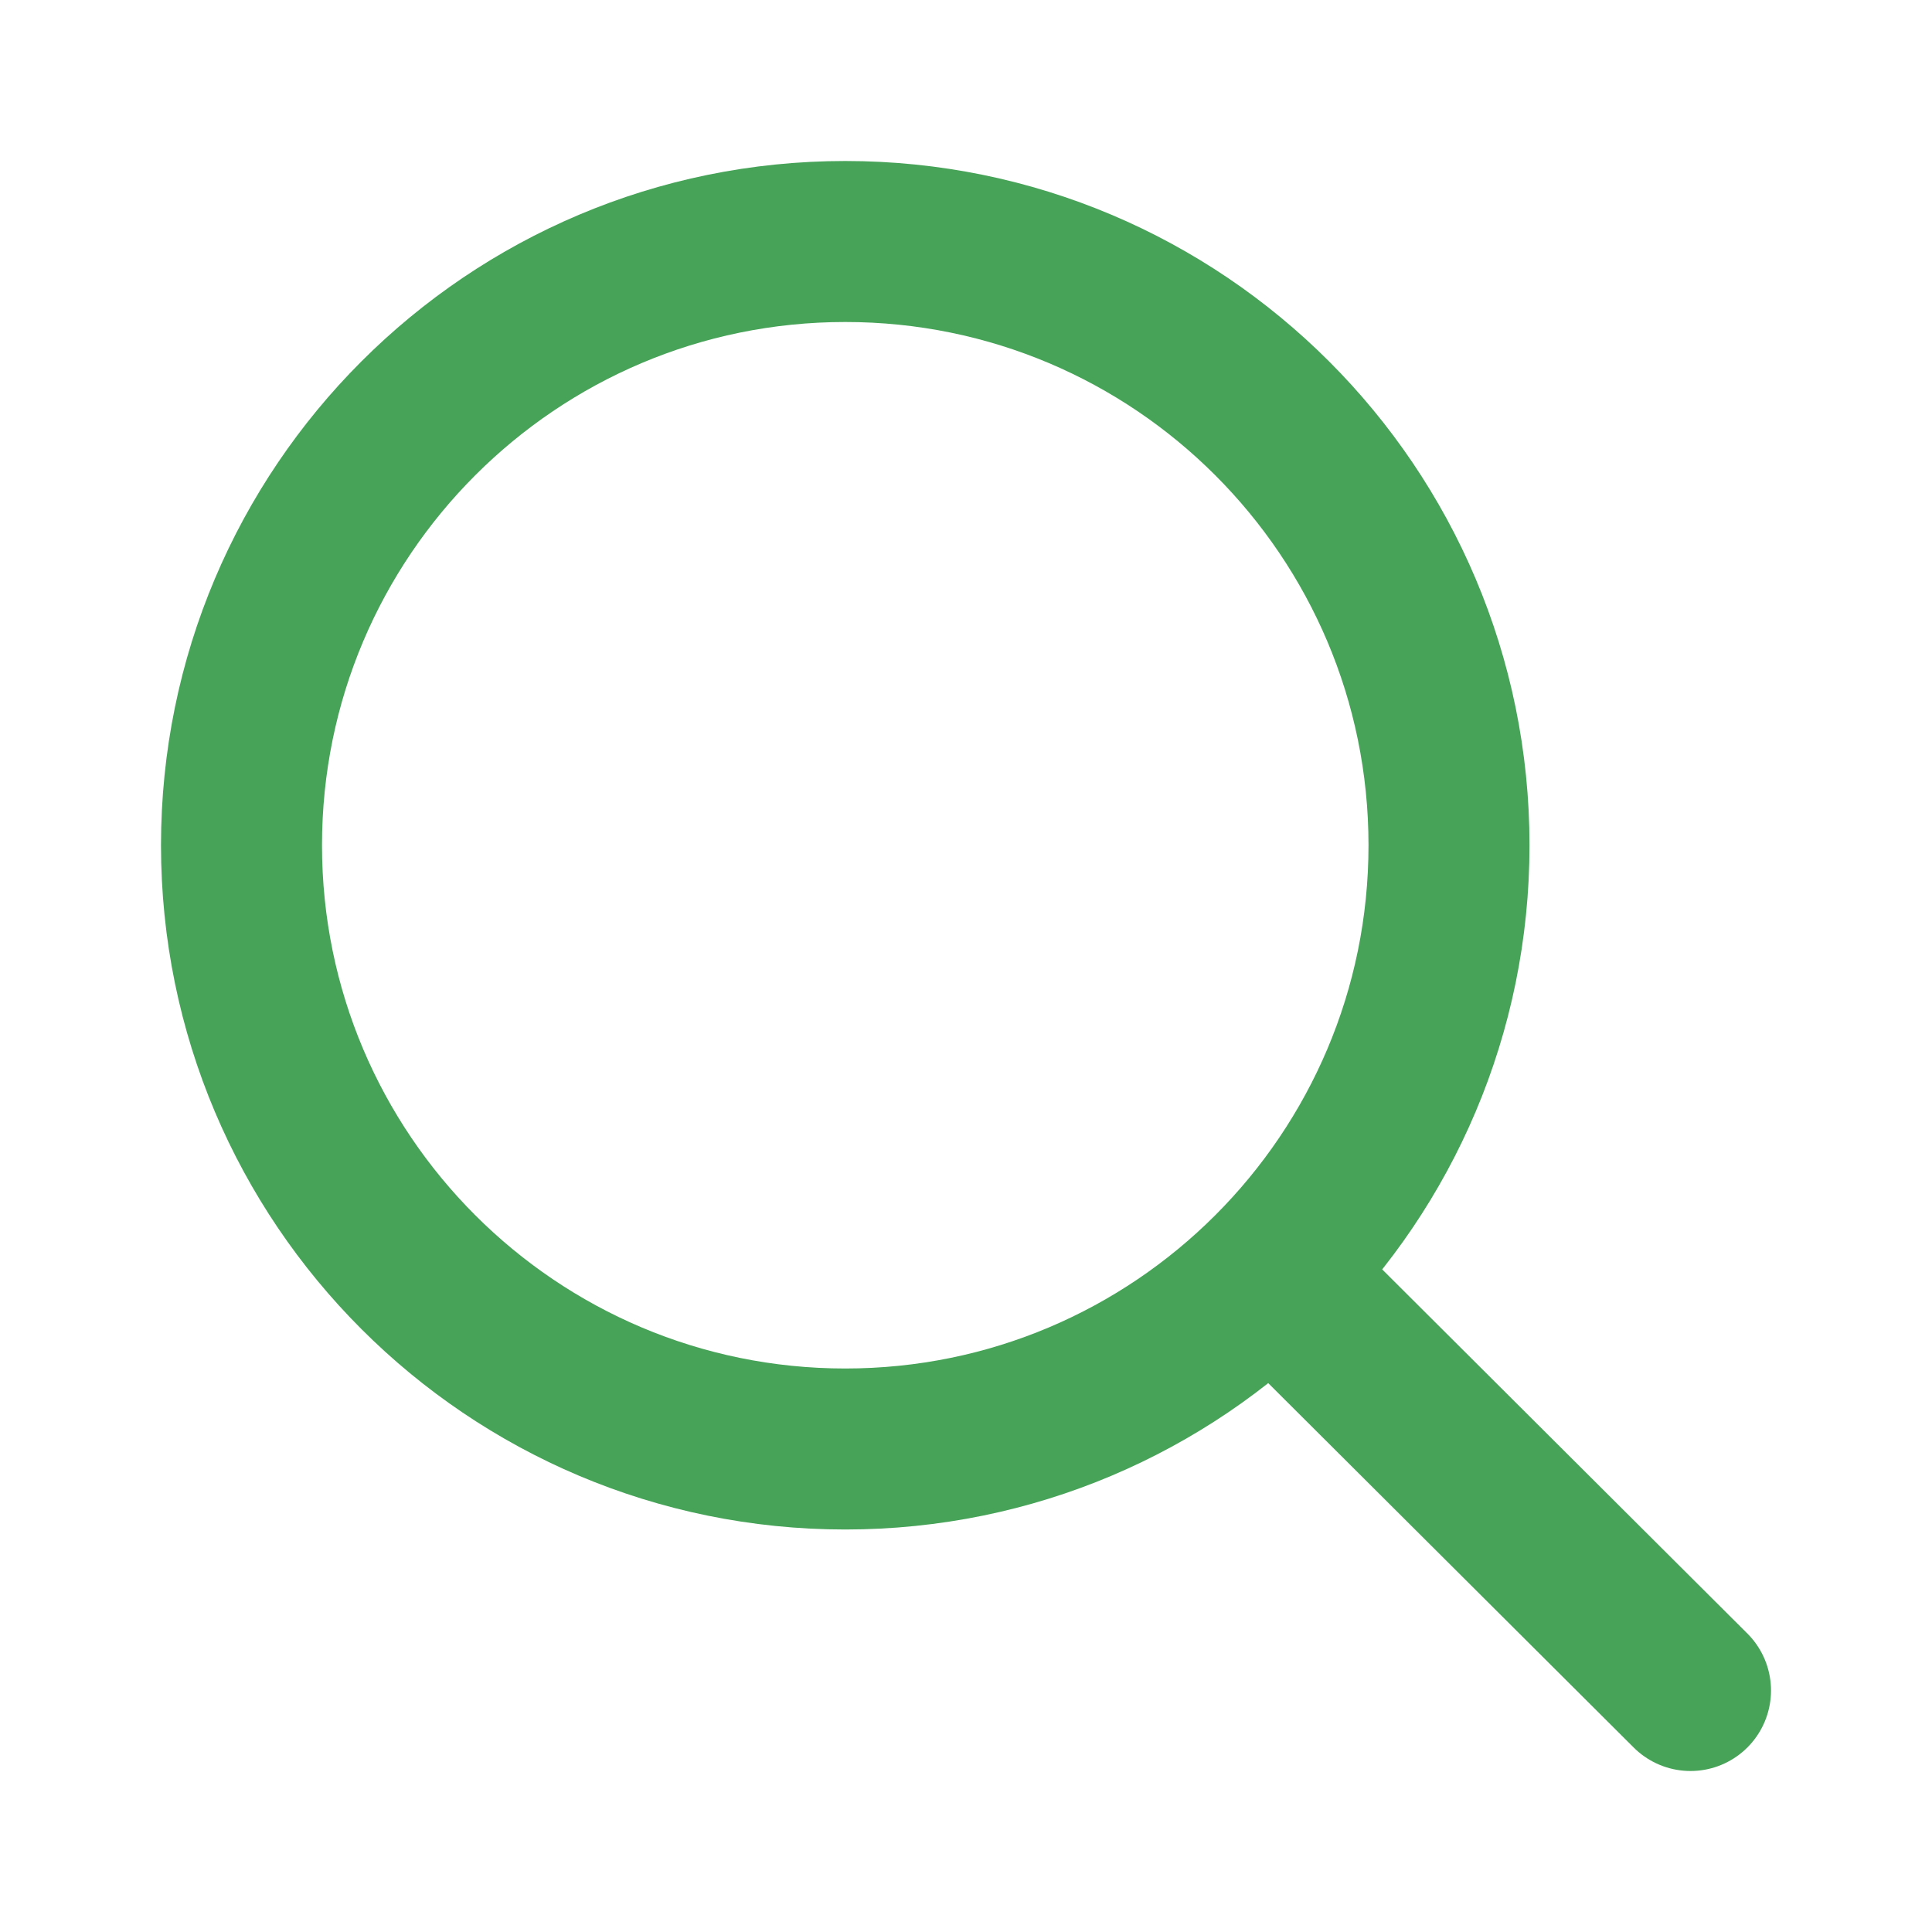
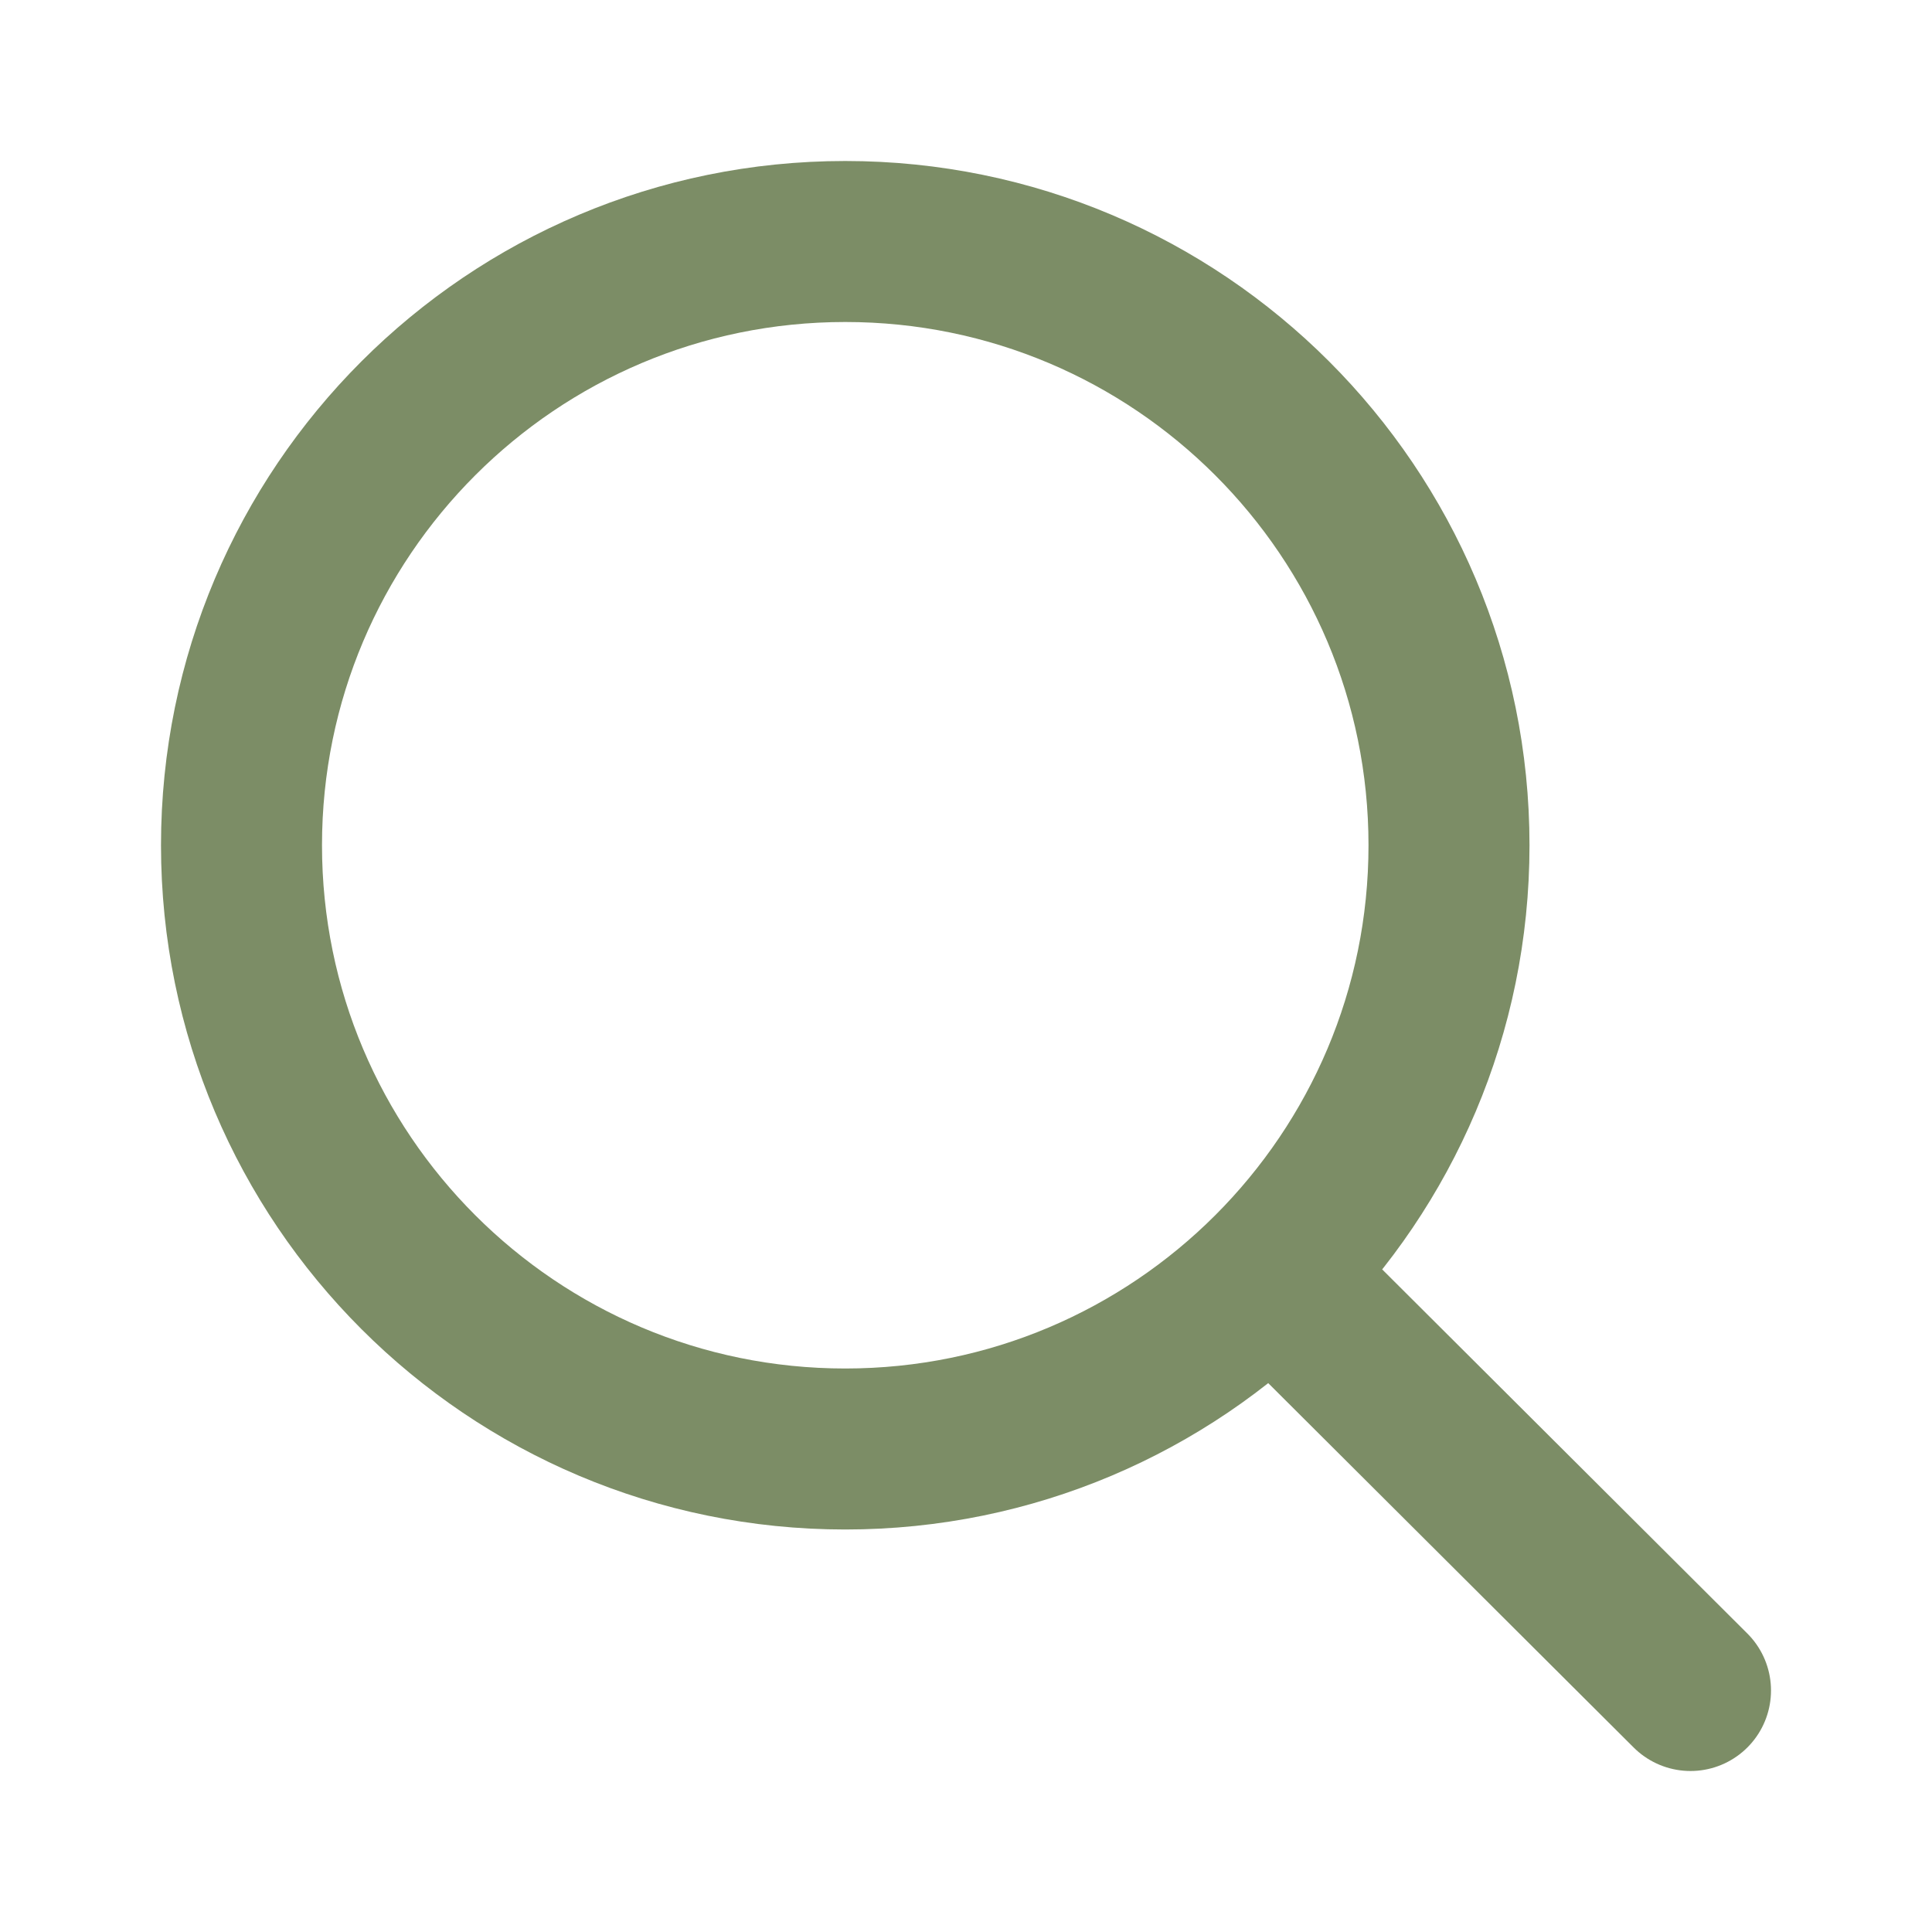
<svg xmlns="http://www.w3.org/2000/svg" width="25px" height="25px" viewBox="0 0 24 24" fill="none">
-   <path d="M15.796 15.811L21 21M18 10.5C18 14.642 14.642 18 10.5 18C6.358 18 3 14.642 3 10.5C3 6.358 6.358 3 10.5 3C14.642 3 18 6.358 18 10.5Z" stroke="rgb(70, 163, 88)" stroke-width="2" stroke-linecap="round" stroke-linejoin="round" />
+   <path d="M15.796 15.811L21 21M18 10.5C18 14.642 14.642 18 10.5 18C6.358 18 3 14.642 3 10.5C3 6.358 6.358 3 10.5 3C14.642 3 18 6.358 18 10.5Z" stroke="#7c8d66" stroke-width="2" stroke-linecap="round" stroke-linejoin="round" />
</svg>
